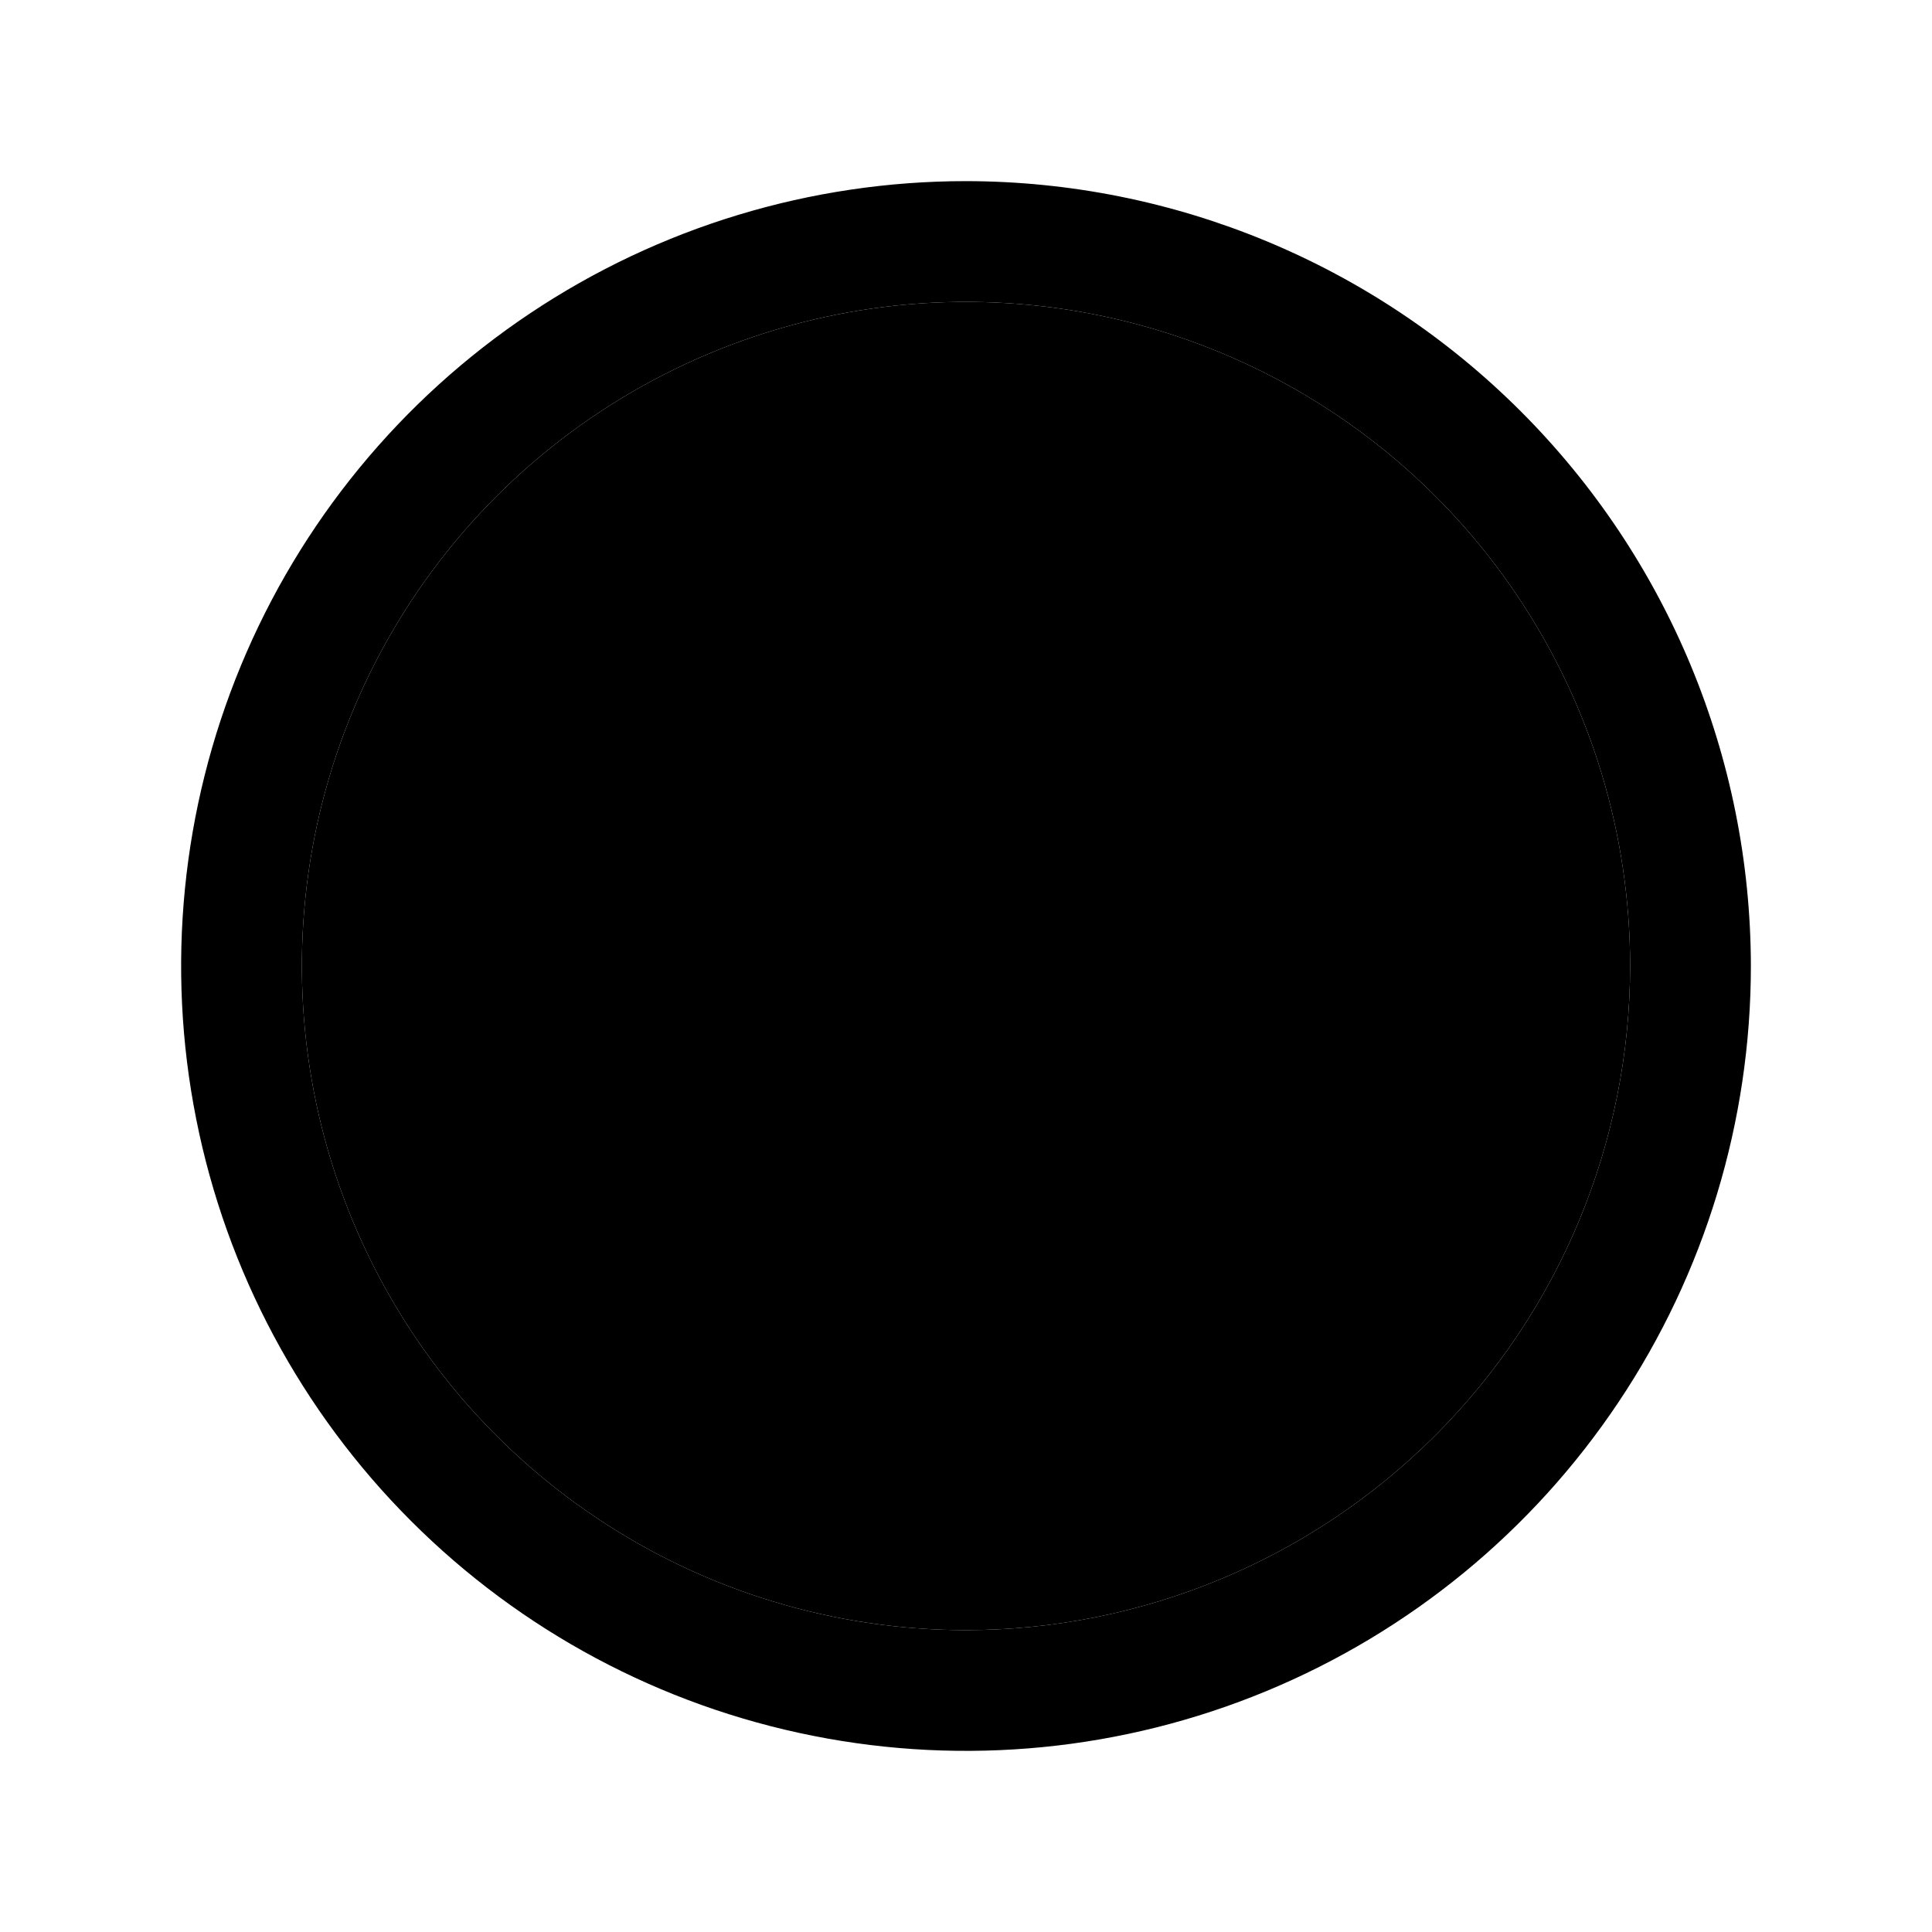
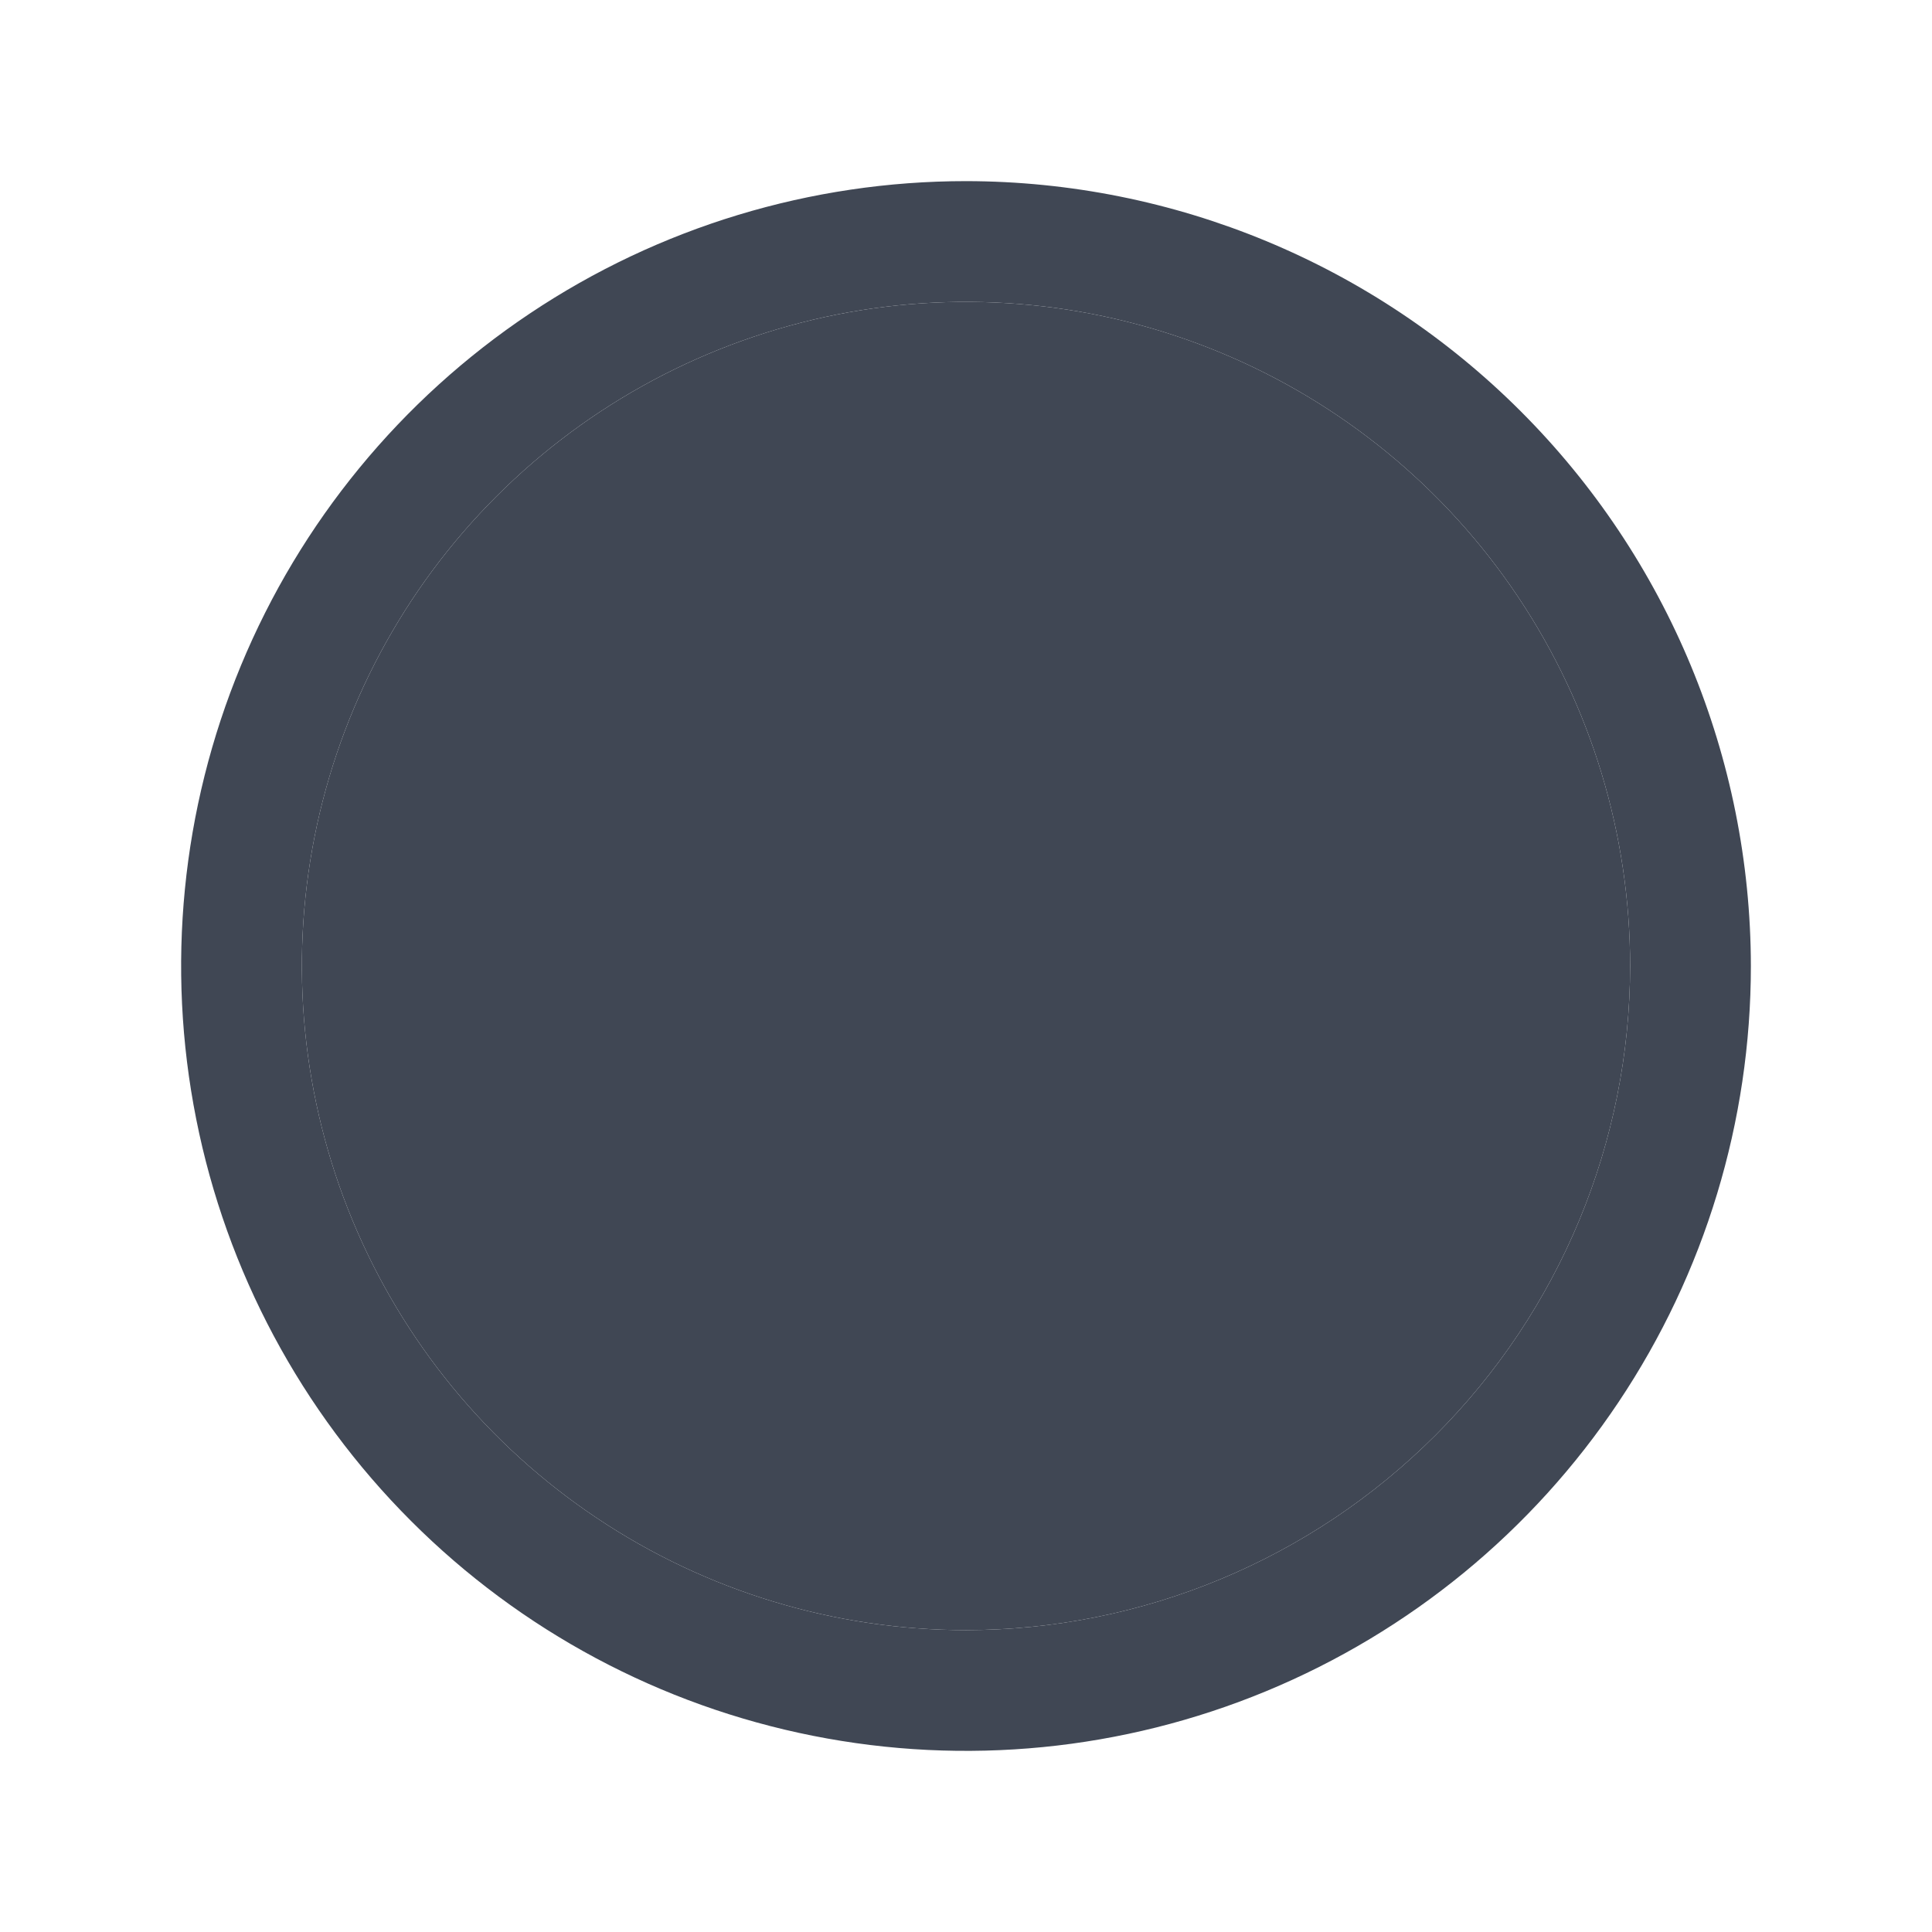
<svg xmlns="http://www.w3.org/2000/svg" width="32" height="32" viewBox="0 0 32 32" fill="none">
-   <path d="M16 3C13.429 3 10.915 3.762 8.778 5.191C6.64 6.619 4.974 8.65 3.99 11.025C3.006 13.401 2.748 16.014 3.25 18.536C3.751 21.058 4.99 23.374 6.808 25.192C8.626 27.011 10.942 28.249 13.464 28.75C15.986 29.252 18.599 28.994 20.975 28.01C23.35 27.026 25.381 25.36 26.809 23.222C28.238 21.085 29 18.571 29 16C28.996 12.553 27.626 9.249 25.188 6.812C22.751 4.374 19.447 3.004 16 3ZM16 27C13.824 27 11.698 26.355 9.889 25.146C8.08 23.938 6.67 22.22 5.837 20.209C5.005 18.2 4.787 15.988 5.211 13.854C5.636 11.72 6.683 9.76 8.222 8.222C9.76 6.683 11.72 5.636 13.854 5.211C15.988 4.787 18.2 5.005 20.209 5.837C22.22 6.67 23.938 8.08 25.146 9.889C26.355 11.698 27 13.824 27 16C26.997 18.916 25.837 21.712 23.774 23.774C21.712 25.837 18.916 26.997 16 27Z" fill="black" />
-   <path d="M16 27C13.824 27 11.698 26.355 9.889 25.146C8.08 23.938 6.67 22.22 5.837 20.209C5.005 18.2 4.787 15.988 5.211 13.854C5.636 11.72 6.683 9.76 8.222 8.222C9.76 6.683 11.72 5.636 13.854 5.211C15.988 4.787 18.2 5.005 20.209 5.837C22.22 6.67 23.938 8.08 25.146 9.889C26.355 11.698 27 13.824 27 16C26.997 18.916 25.837 21.712 23.774 23.774C21.712 25.837 18.916 26.997 16 27Z" fill="black" />
+   <path d="M16 3C13.429 3 10.915 3.762 8.778 5.191C6.64 6.619 4.974 8.65 3.99 11.025C3.006 13.401 2.748 16.014 3.25 18.536C3.751 21.058 4.99 23.374 6.808 25.192C8.626 27.011 10.942 28.249 13.464 28.75C15.986 29.252 18.599 28.994 20.975 28.01C23.35 27.026 25.381 25.36 26.809 23.222C28.238 21.085 29 18.571 29 16C28.996 12.553 27.626 9.249 25.188 6.812C22.751 4.374 19.447 3.004 16 3ZM16 27C13.824 27 11.698 26.355 9.889 25.146C8.08 23.938 6.67 22.22 5.837 20.209C5.005 18.2 4.787 15.988 5.211 13.854C5.636 11.72 6.683 9.76 8.222 8.222C9.76 6.683 11.72 5.636 13.854 5.211C15.988 4.787 18.2 5.005 20.209 5.837C22.22 6.67 23.938 8.08 25.146 9.889C26.355 11.698 27 13.824 27 16C26.997 18.916 25.837 21.712 23.774 23.774C21.712 25.837 18.916 26.997 16 27Z" fill="#404754" />
+   <path d="M16 27C13.824 27 11.698 26.355 9.889 25.146C8.08 23.938 6.67 22.22 5.837 20.209C5.005 18.2 4.787 15.988 5.211 13.854C5.636 11.72 6.683 9.76 8.222 8.222C9.76 6.683 11.72 5.636 13.854 5.211C15.988 4.787 18.2 5.005 20.209 5.837C22.22 6.67 23.938 8.08 25.146 9.889C26.355 11.698 27 13.824 27 16C26.997 18.916 25.837 21.712 23.774 23.774C21.712 25.837 18.916 26.997 16 27Z" fill="#404754" />
</svg>
